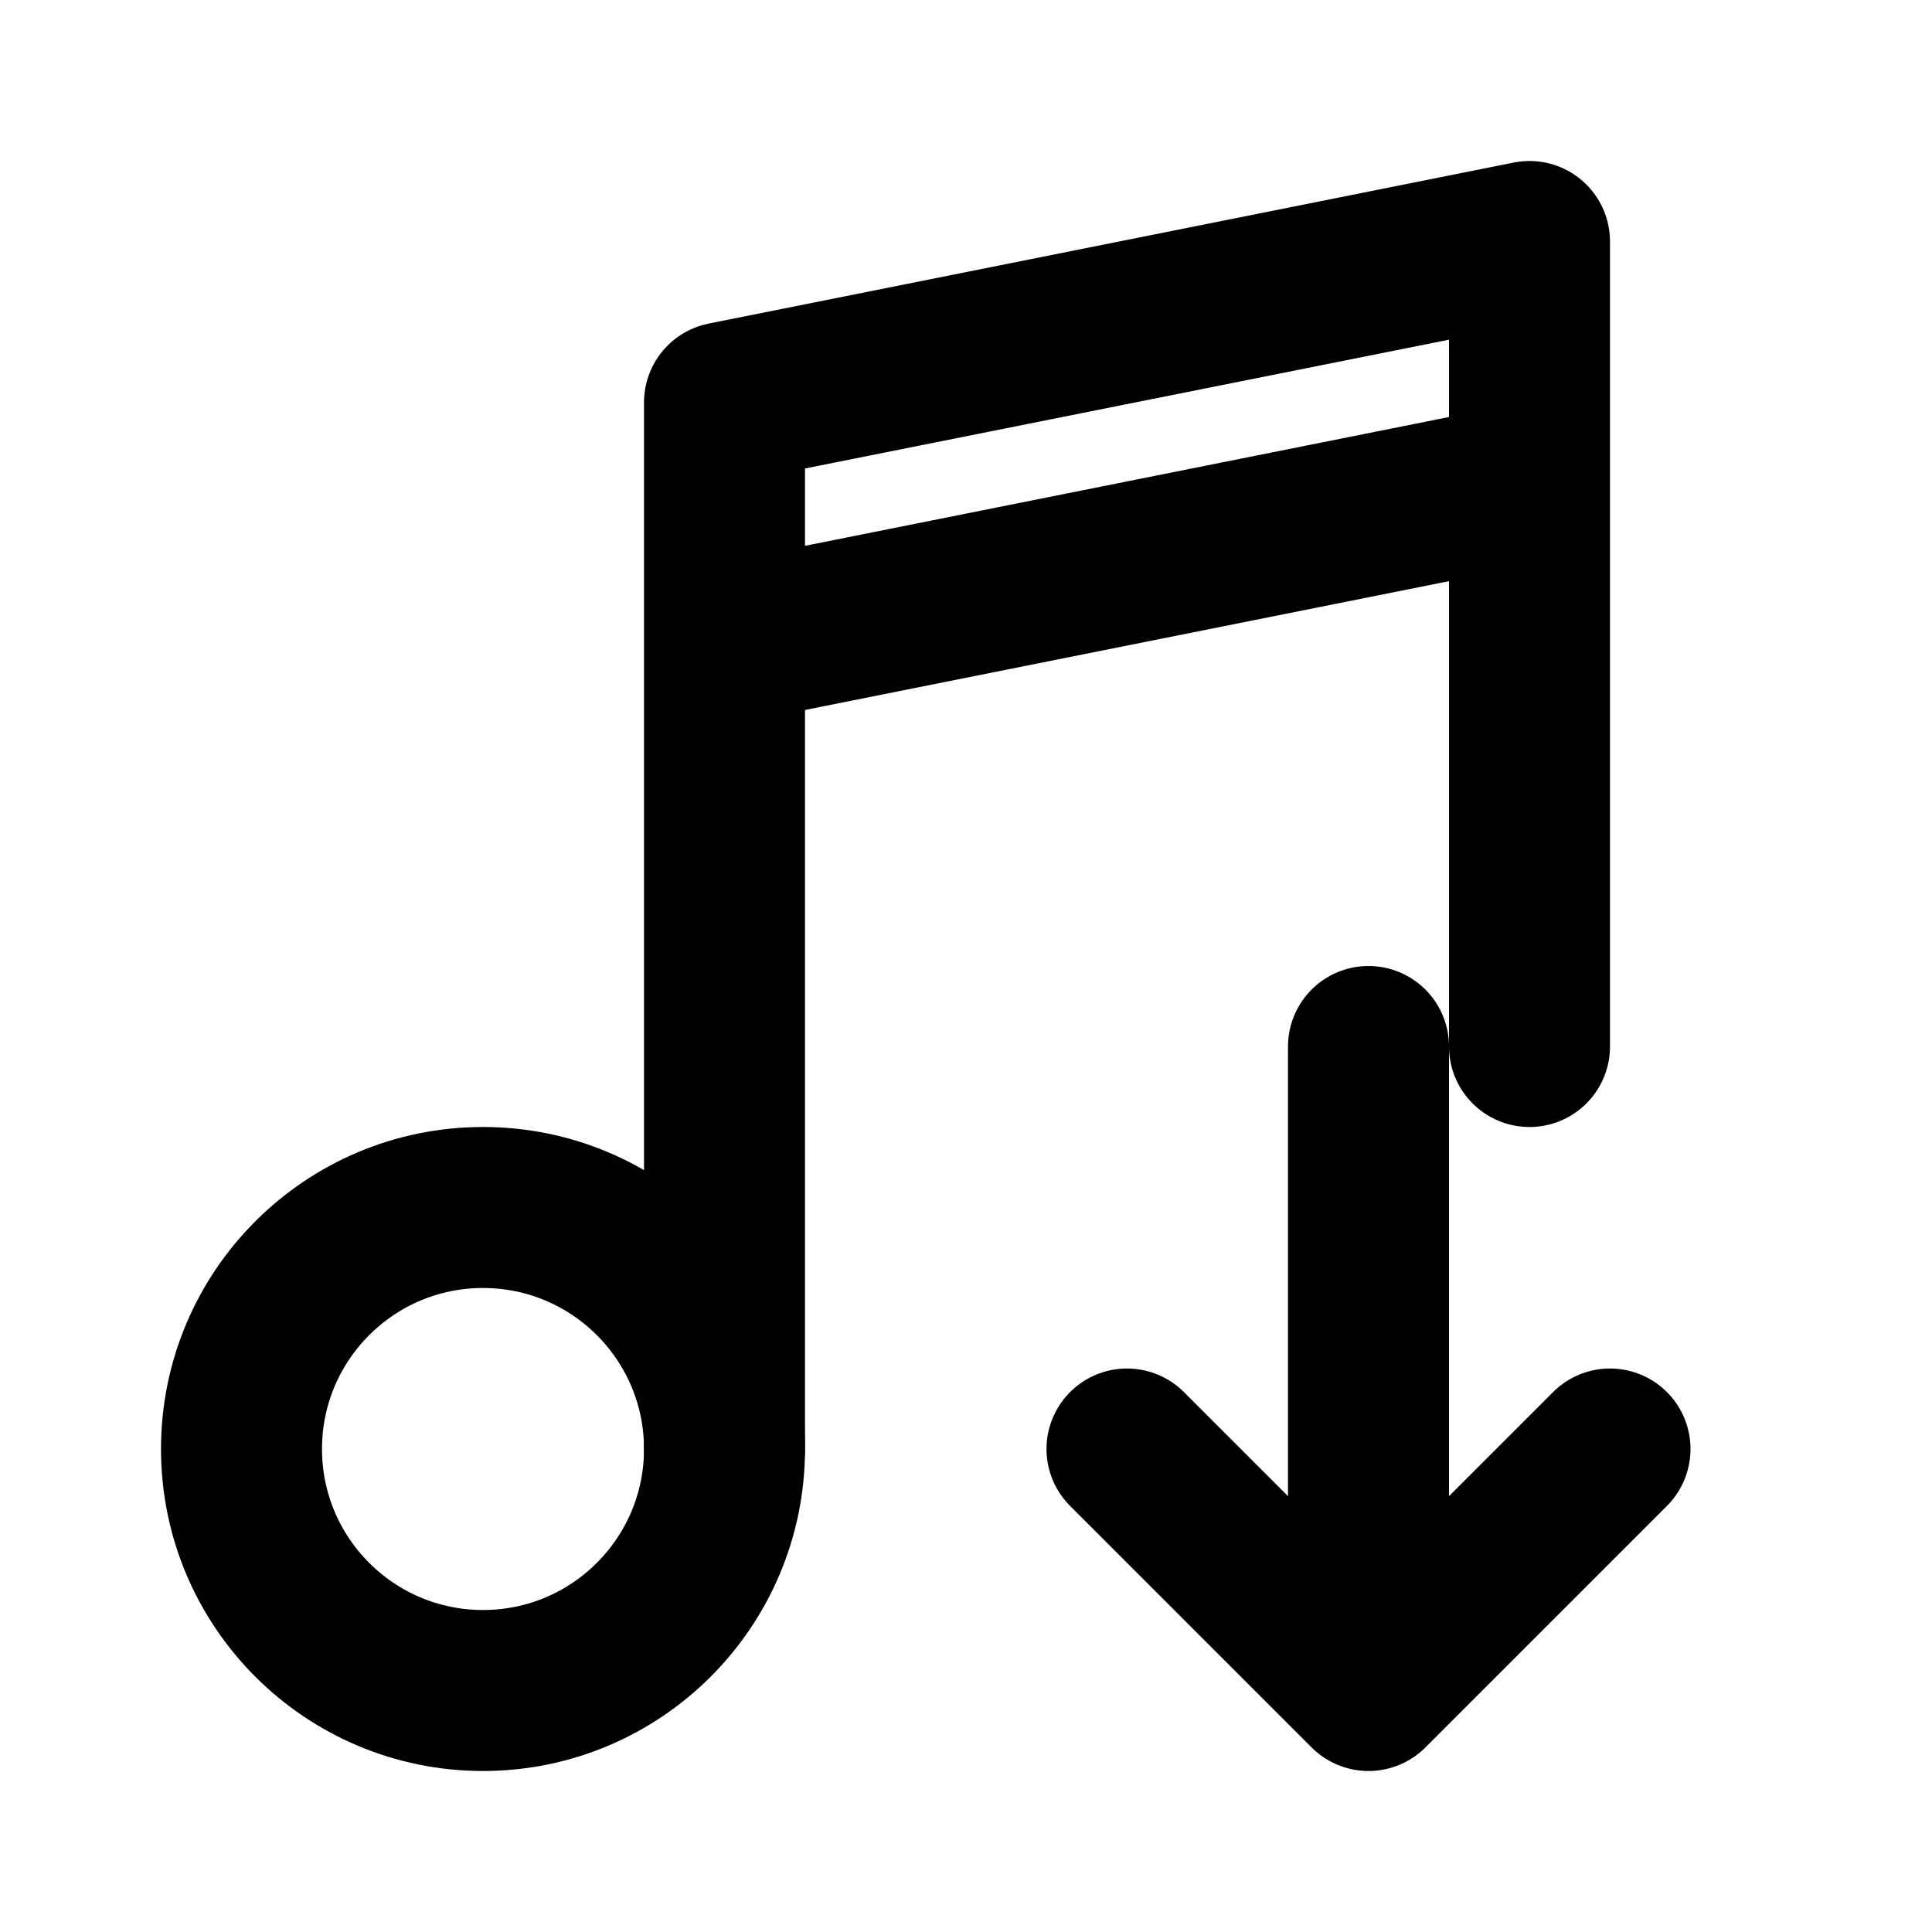
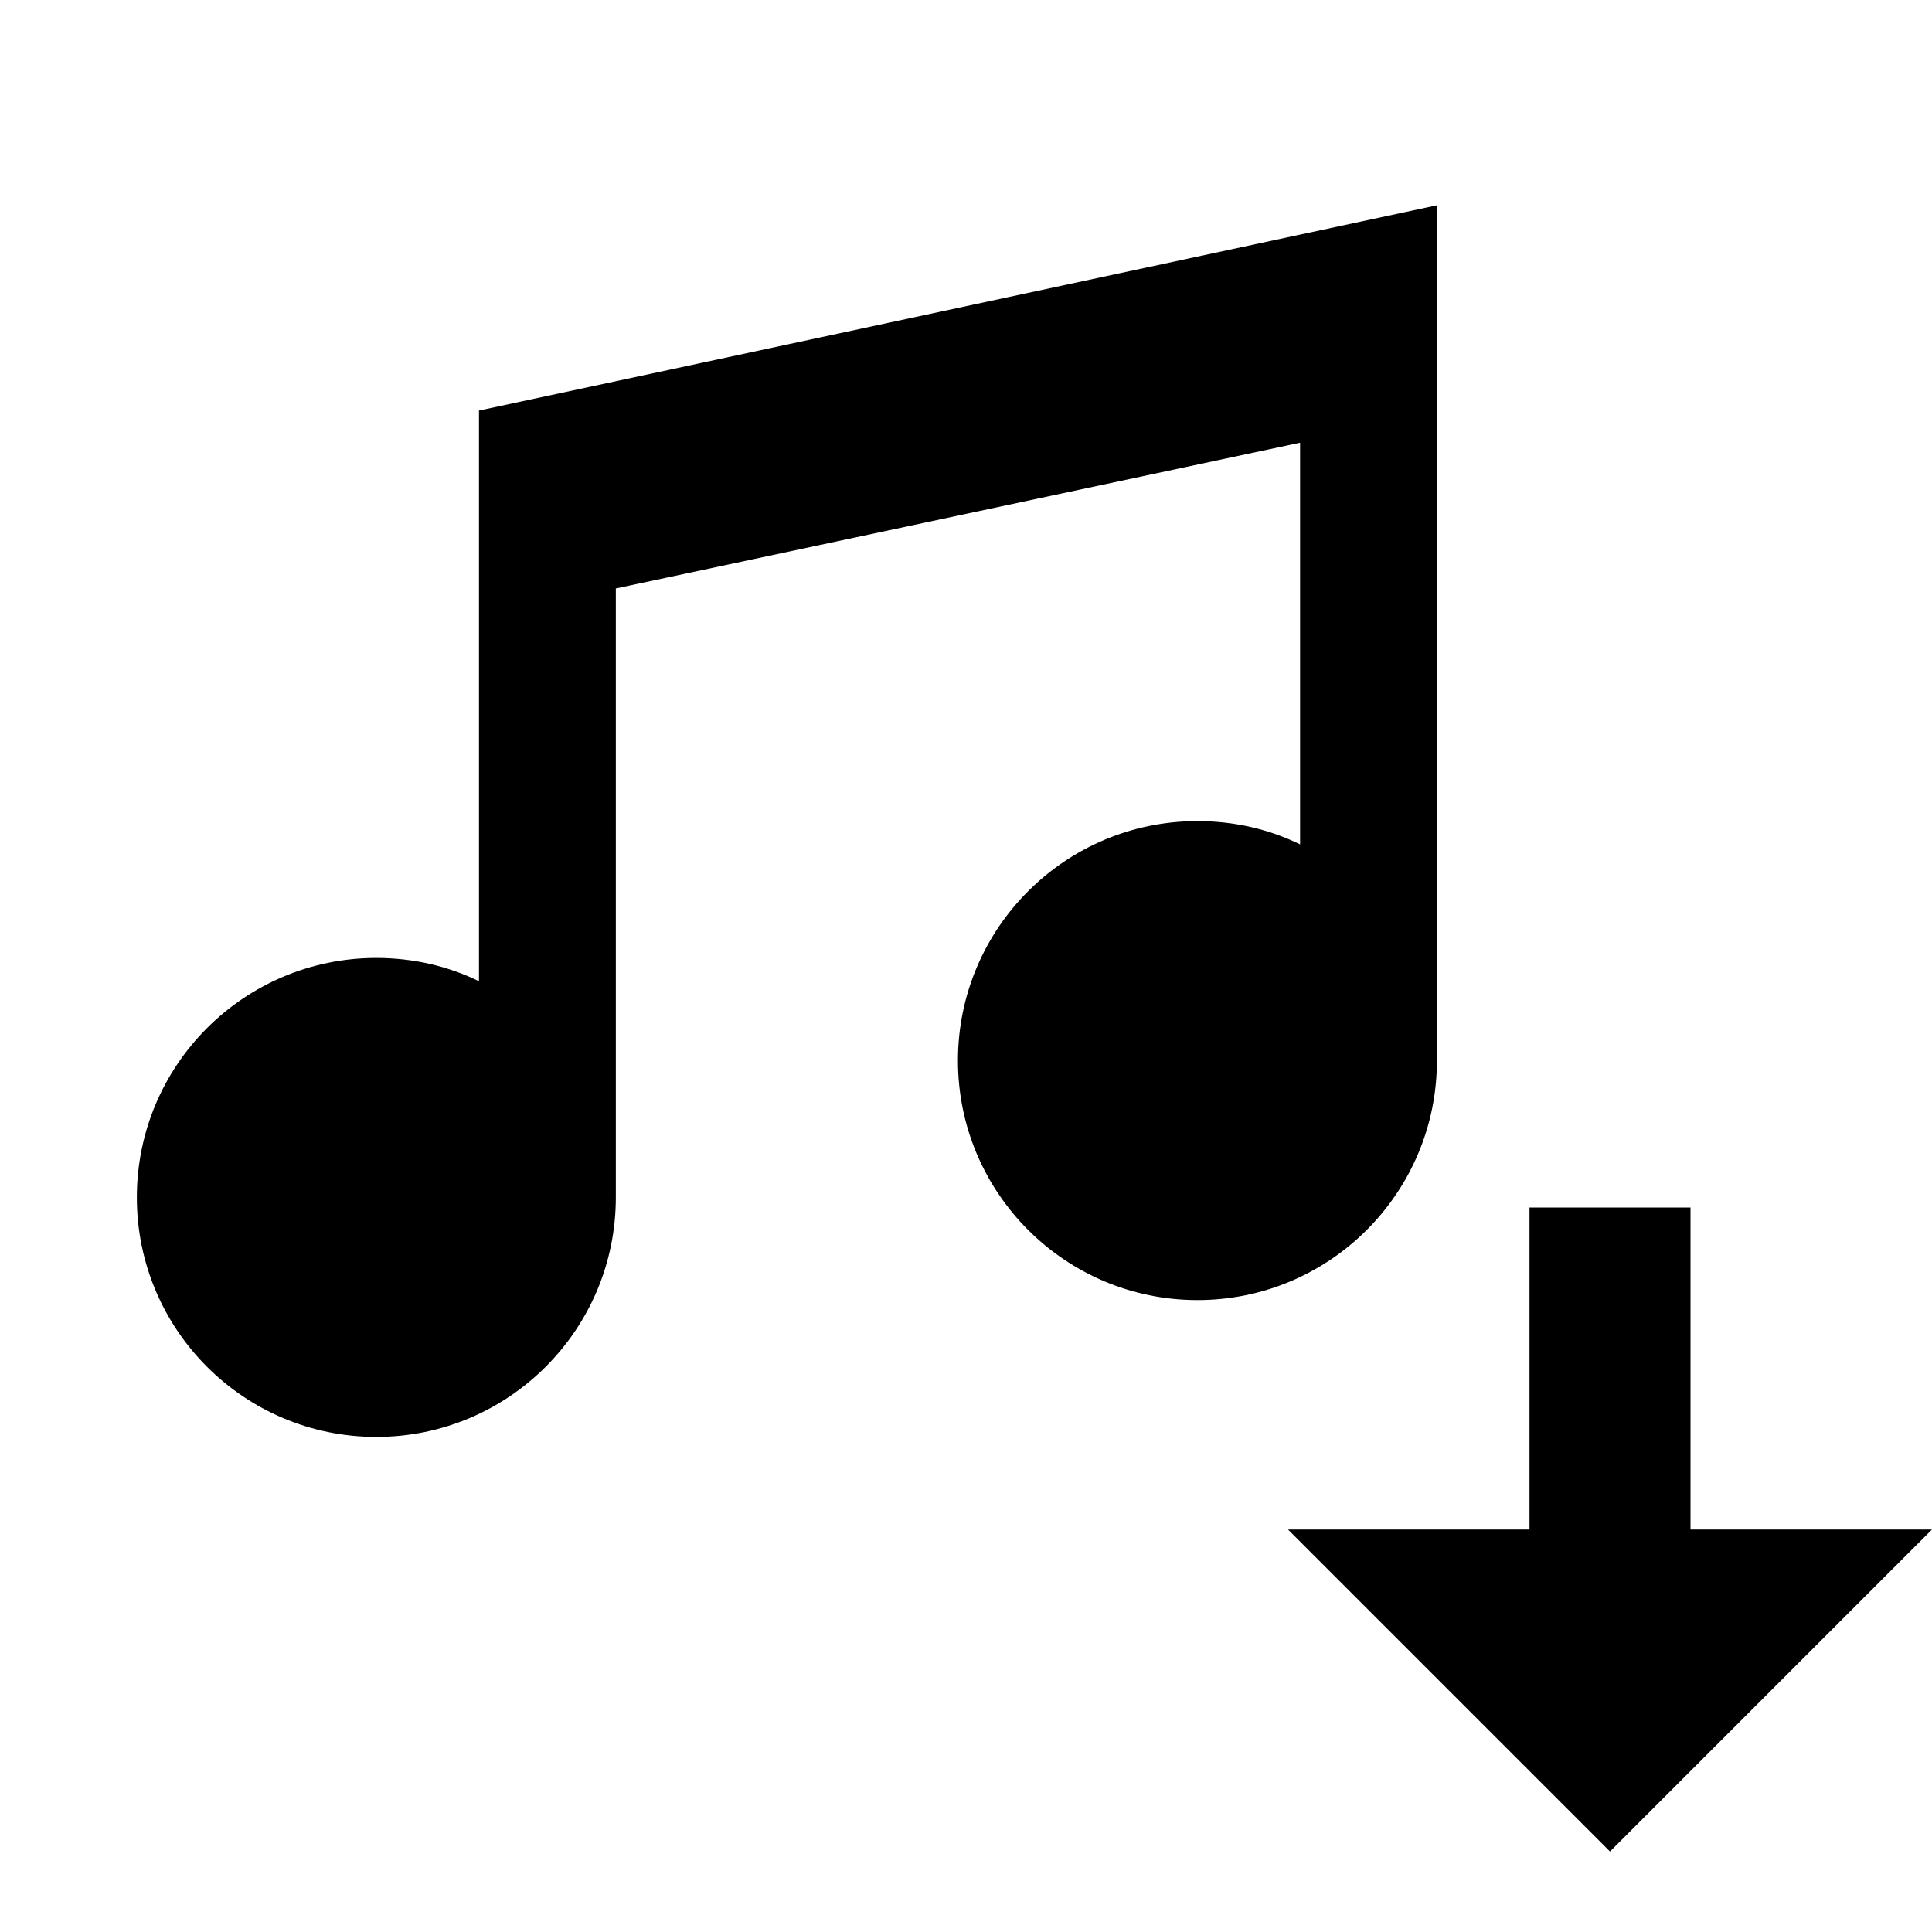
- <svg xmlns="http://www.w3.org/2000/svg" viewBox="0 0 24 24" fill="none" stroke="currentColor" stroke-width="2" stroke-linecap="round" stroke-linejoin="round">
-   <path d="M9 18V5l10-2v10M9 8l10-2" />
-   <ellipse cx="6" cy="18" rx="3" ry="3" />
-   <path d="M17 13v8m-3-3 3 3 3-3" />
+ <svg xmlns="http://www.w3.org/2000/svg" width="1em" height="1em" viewBox="0 0 24 24">
+   <path fill="currentColor" transform="scale(.85)" d="M21 3v12.5a3.5 3.5 0 0 1-3.5 3.5a3.5 3.5 0 0 1-3.5-3.5a3.5 3.5 0 0 1 3.5-3.5c.54 0 1.05.12 1.5.34V6.47L9 8.6v8.9A3.5 3.5 0 0 1 5.5 21A3.5 3.5 0 0 1 2 17.5A3.5 3.5 0 0 1 5.5 14c.54 0 1.05.12 1.5.34V6z" />
+   <path fill="currentColor" d="M21 15v4h3l-4 4l-4-4h3v-4z" />
</svg>
